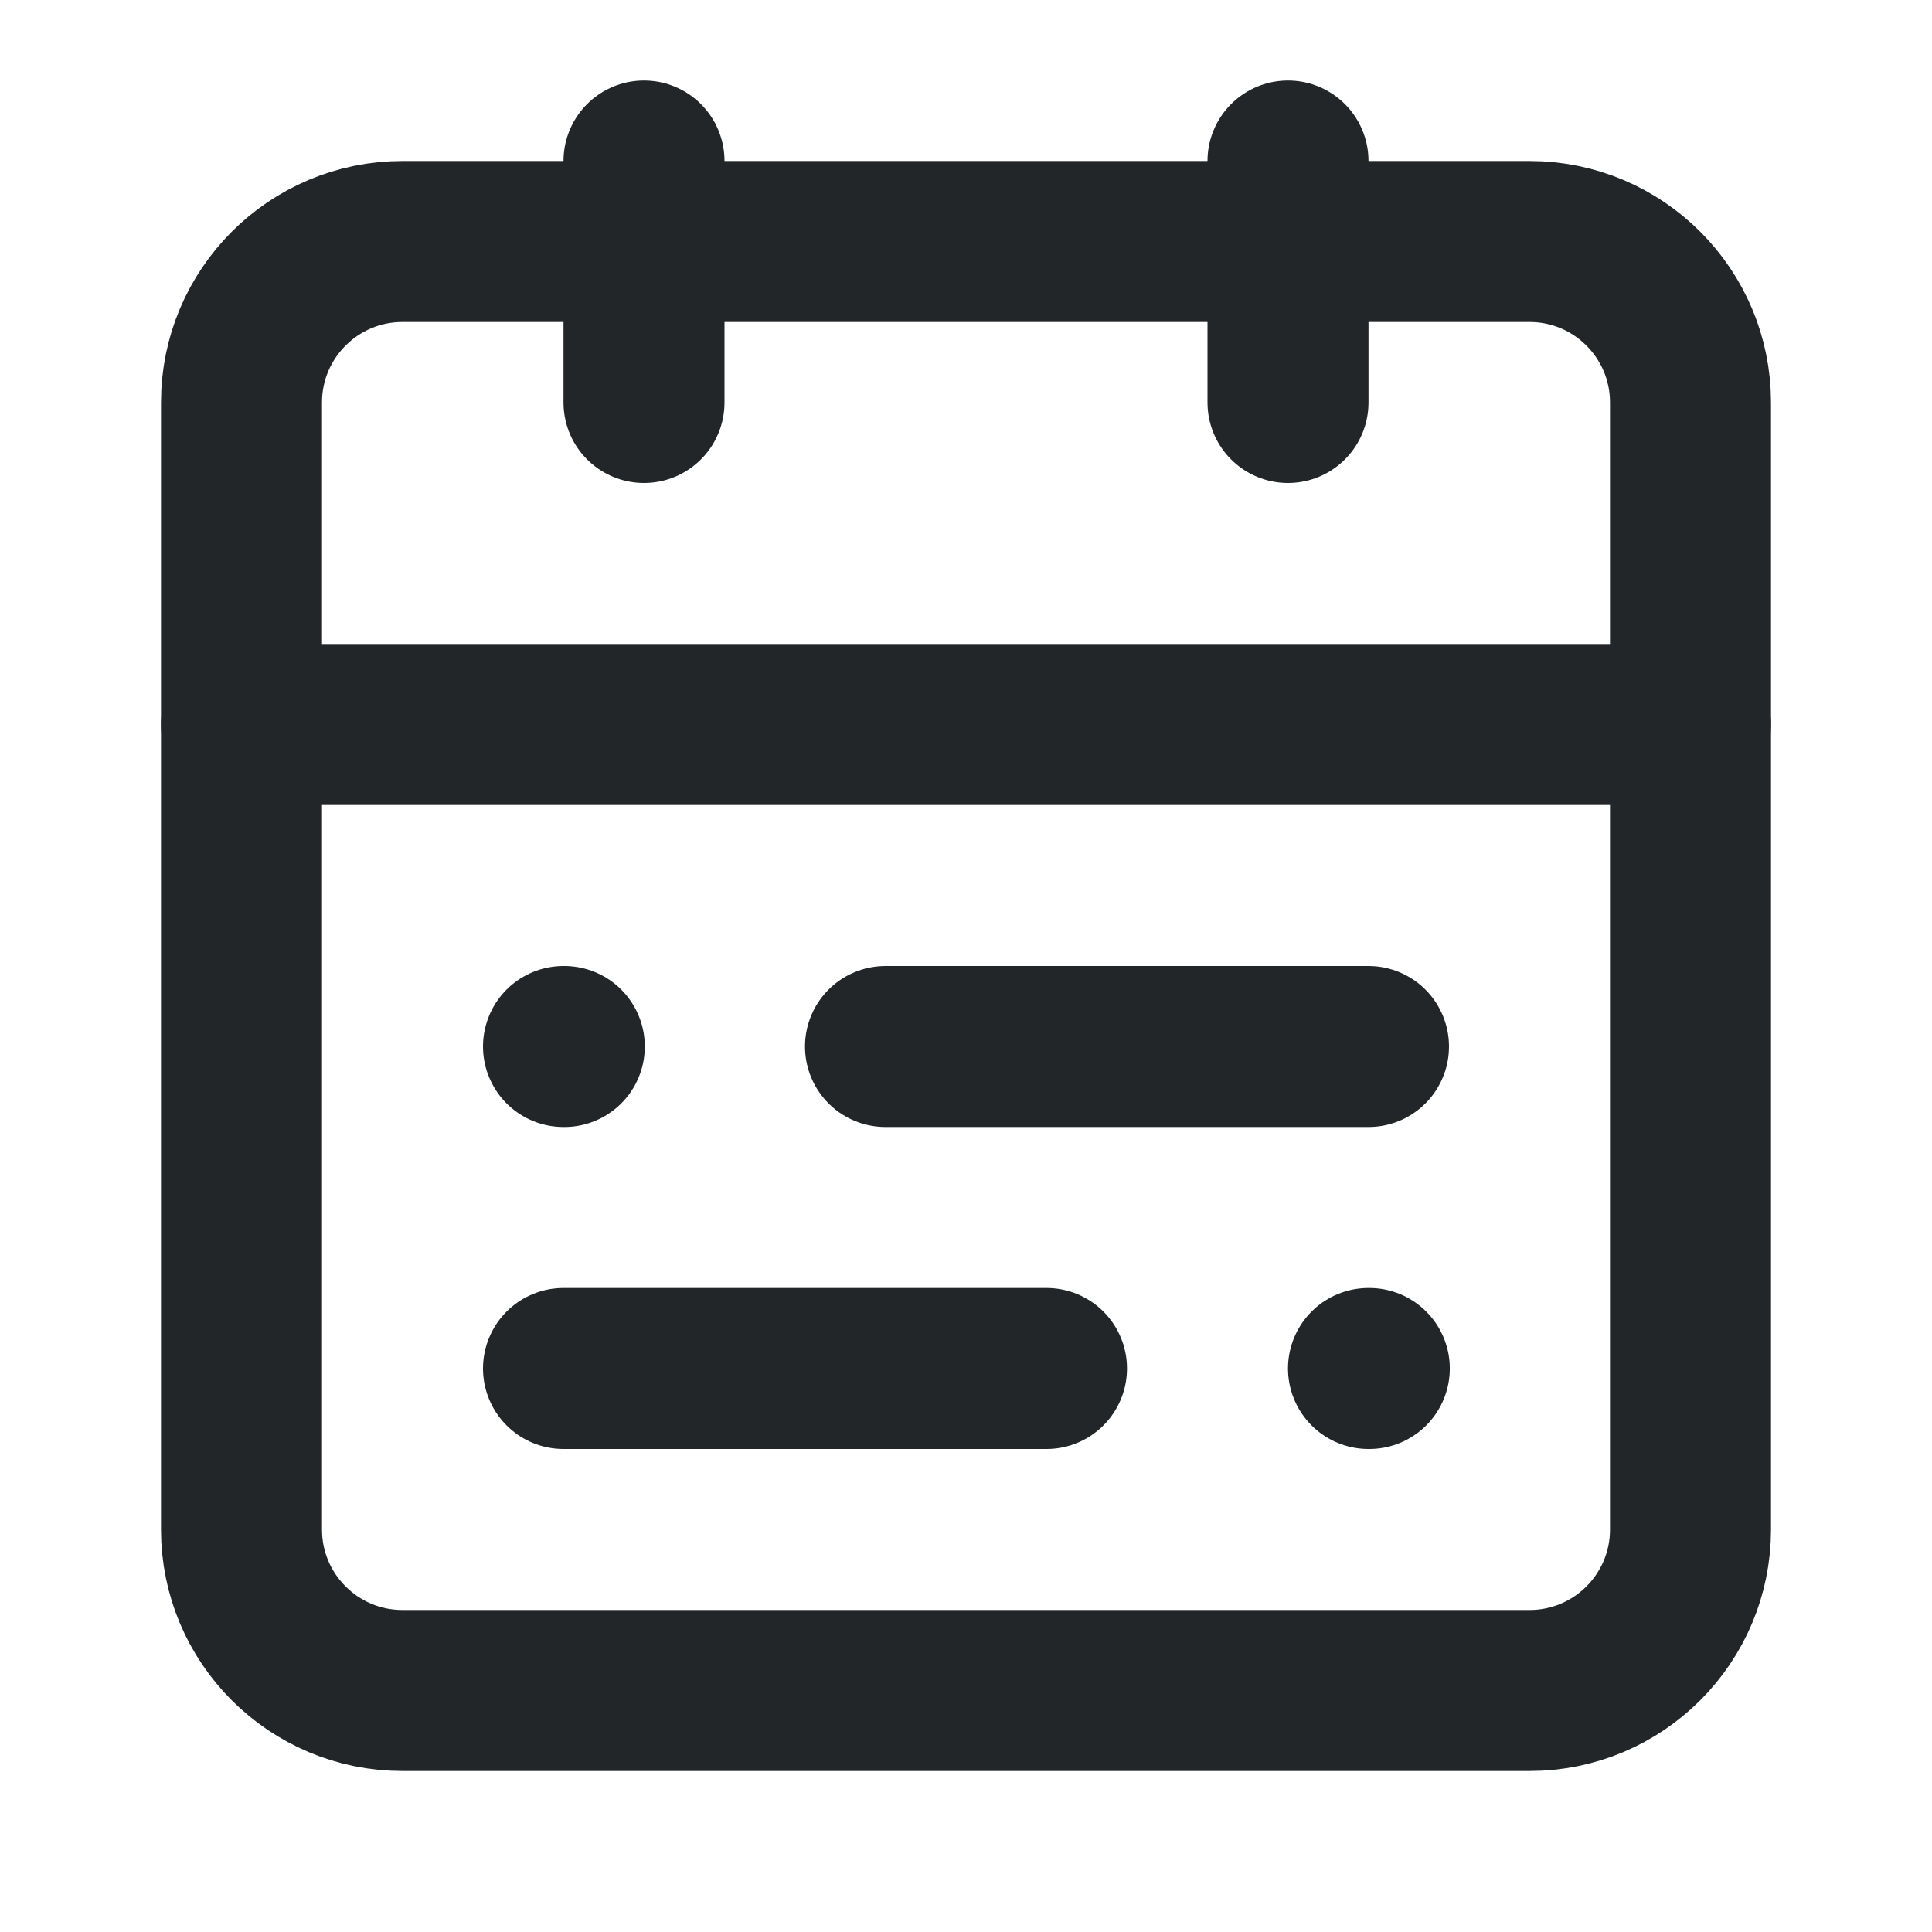
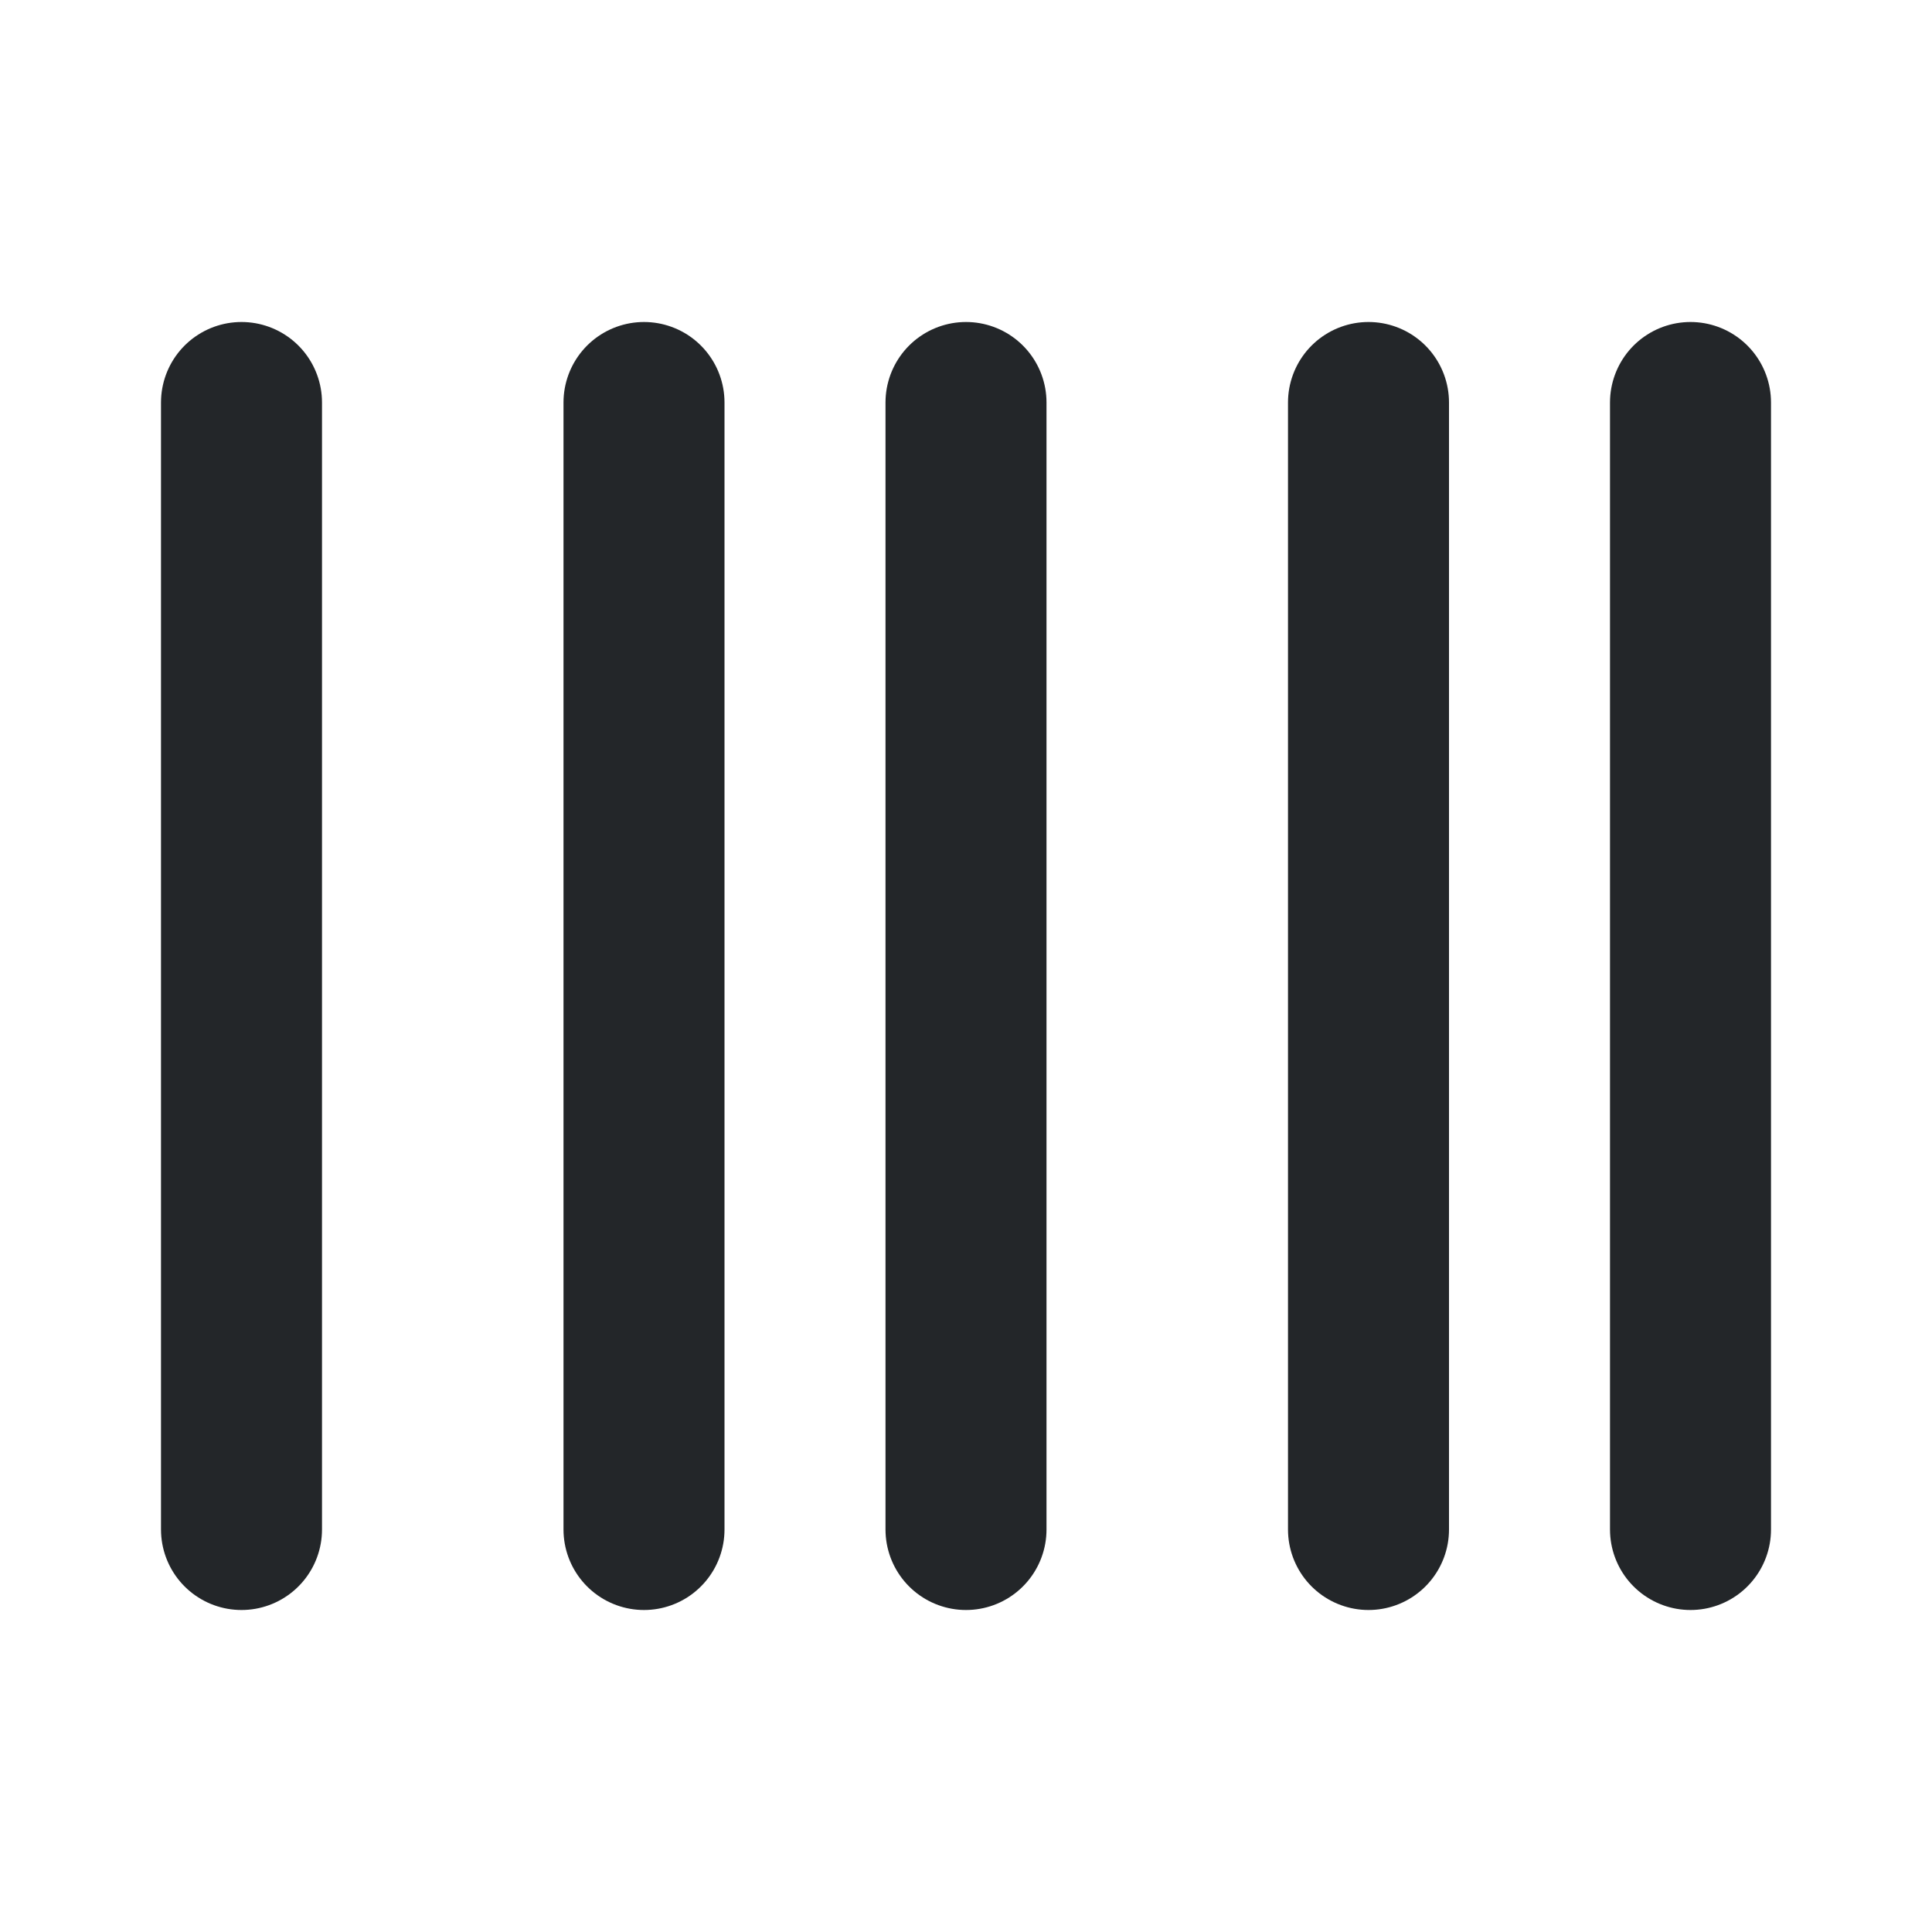
- <svg xmlns="http://www.w3.org/2000/svg" class="lucide lucide-calendar-range" width="24" height="24" viewBox="0 0 24 24" fill="none" stroke="currentColor" stroke-width="2" stroke-linecap="round" stroke-linejoin="round">
+ <svg xmlns="http://www.w3.org/2000/svg" class="lucide lucide-barcode" width="24" height="24" viewBox="0 0 24 24" fill="none" stroke="currentColor" stroke-width="2" stroke-linecap="round" stroke-linejoin="round">
  <style id="current-color-scheme" type="text/css">
    .ColorScheme-Text { color: #232629; }
  </style>
  <g class="ColorScheme-Text" fill="none" stroke="currentColor" stroke-width="2" stroke-linecap="round" stroke-linejoin="round">
-     <rect x="3" y="3" width="18" height="18" rx="2" />
-     <path d="M16 2v3" />
-     <path d="M3 9h18" />
-     <path d="M8 2v3" />
-     <path d="M17 13h-6" />
-     <path d="M13 17H7" />
-     <path d="M7 13h.01" />
-     <path d="M17 17h.01" />
+     <path d="M3 5v14" />
+     <path d="M8 5v14" />
+     <path d="M12 5v14" />
+     <path d="M17 5v14" />
+     <path d="M21 5v14" />
  </g>
</svg>
